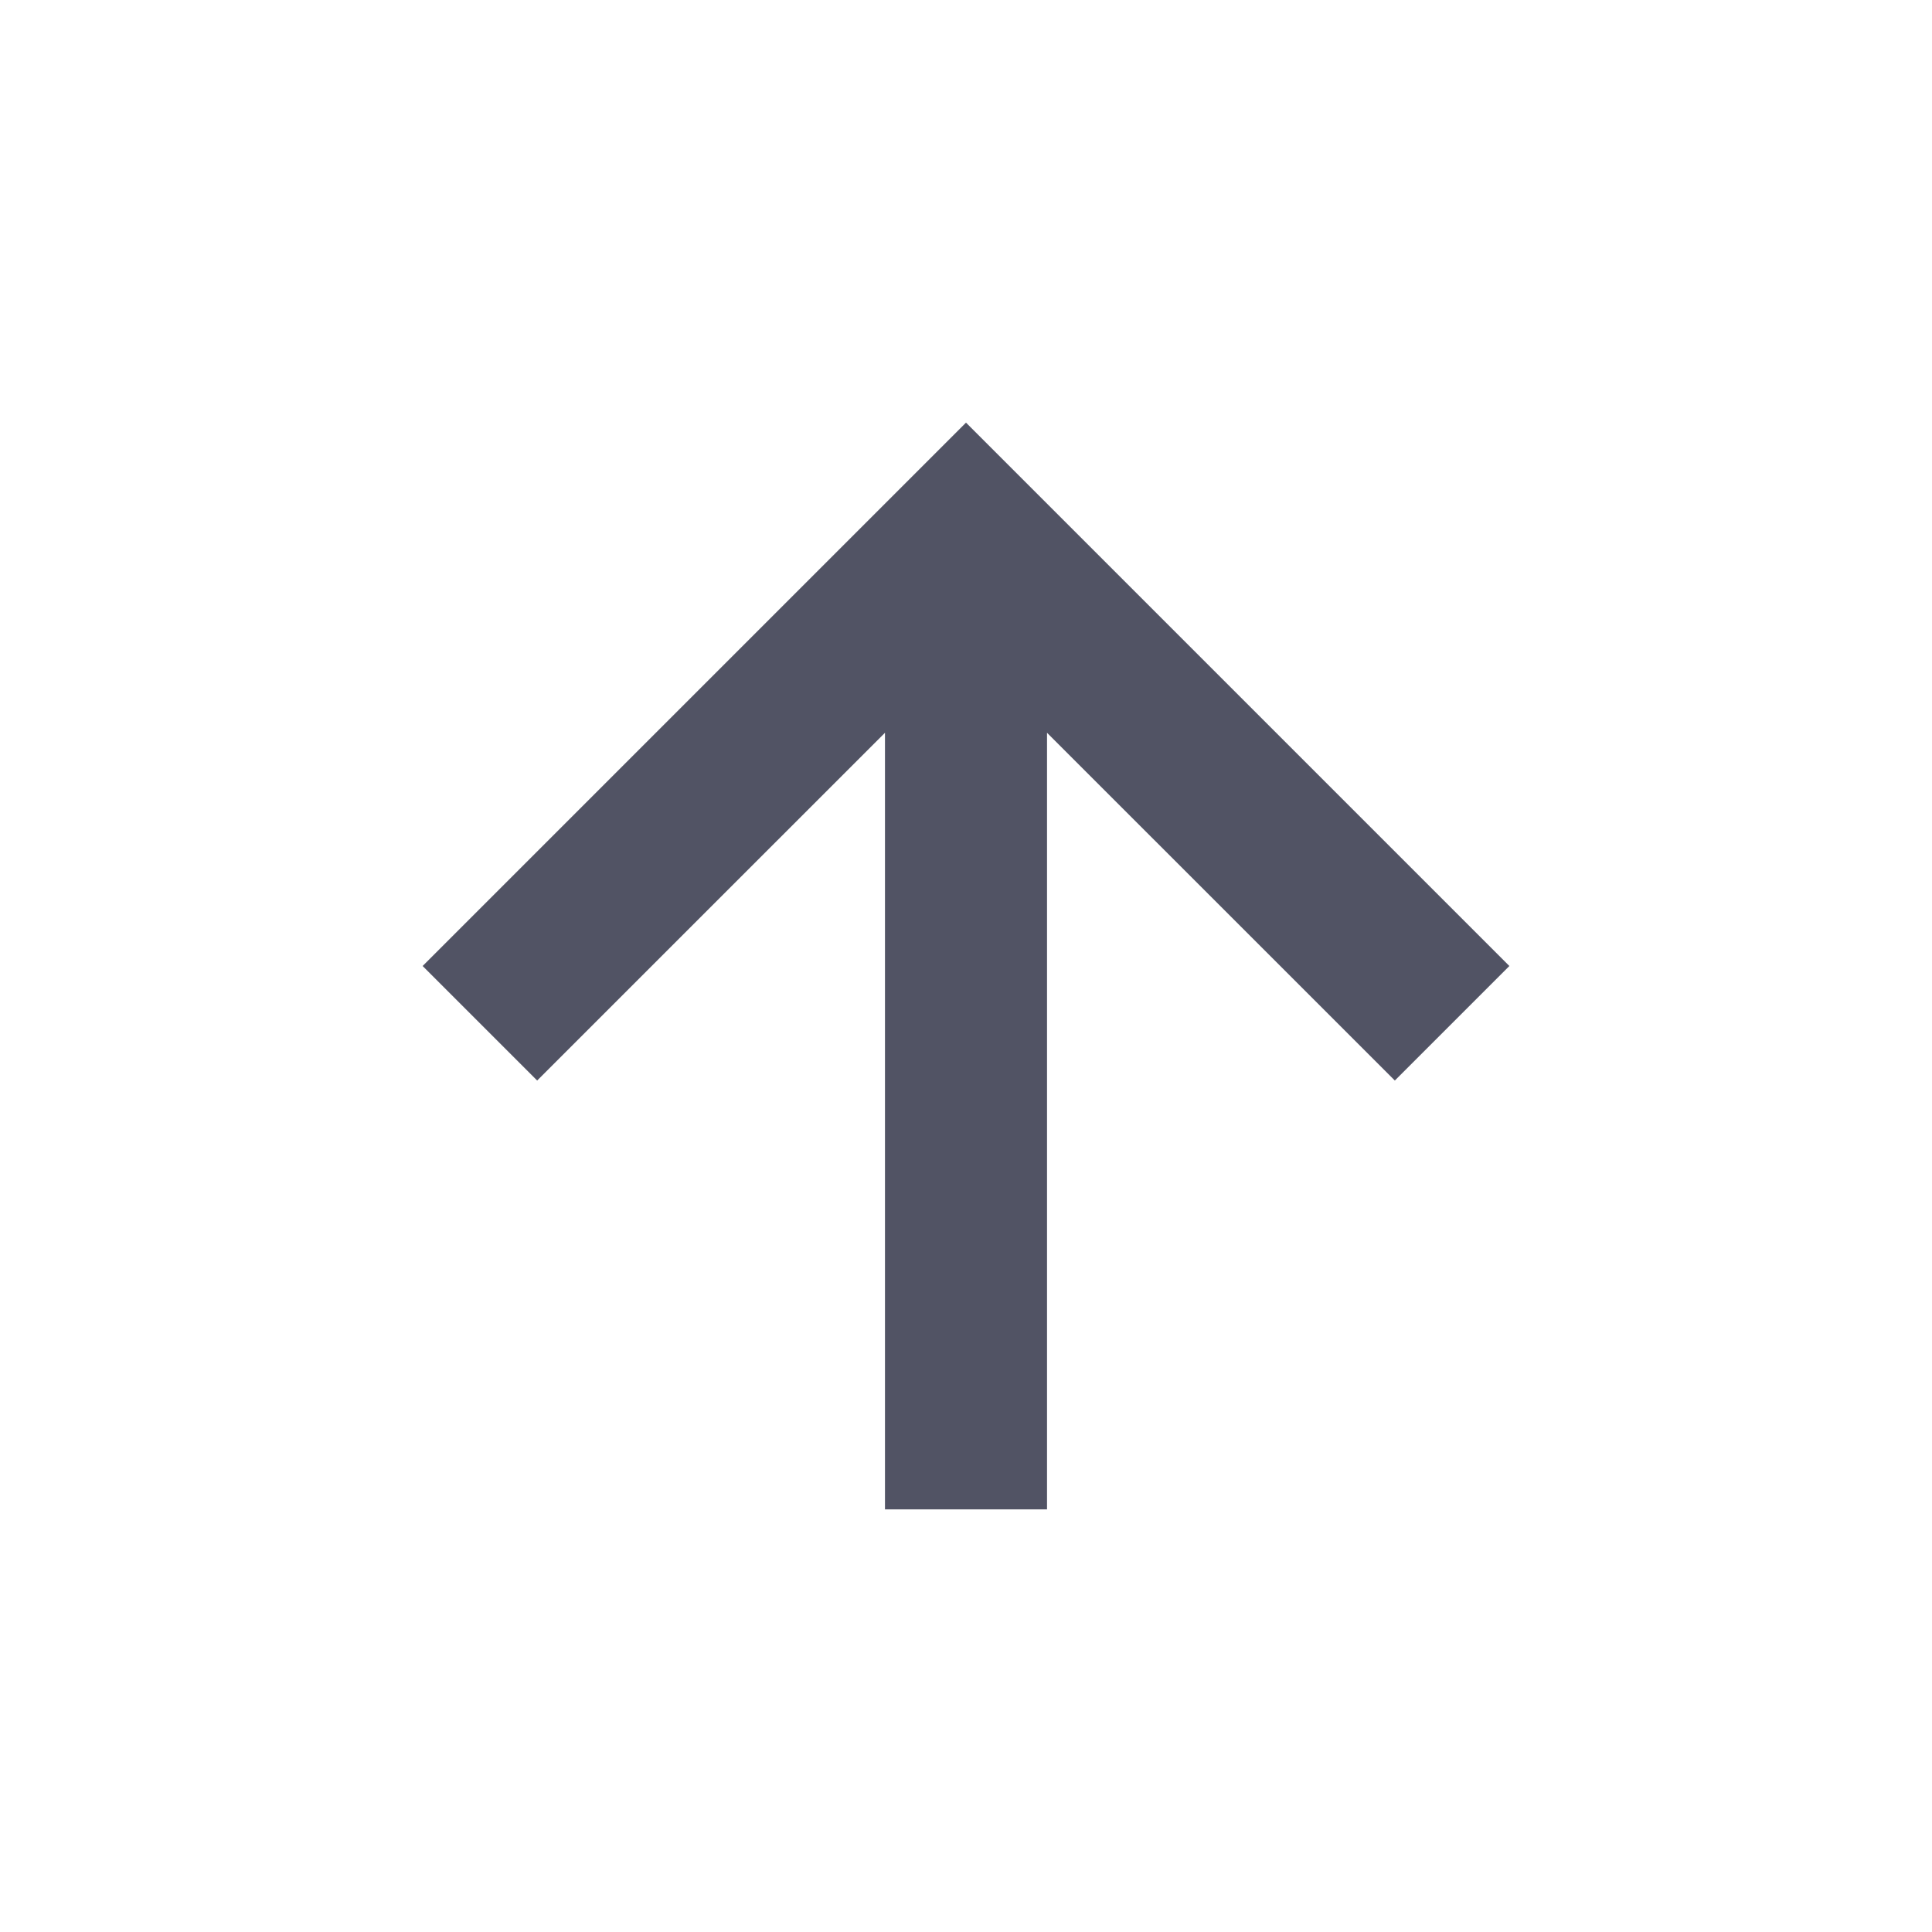
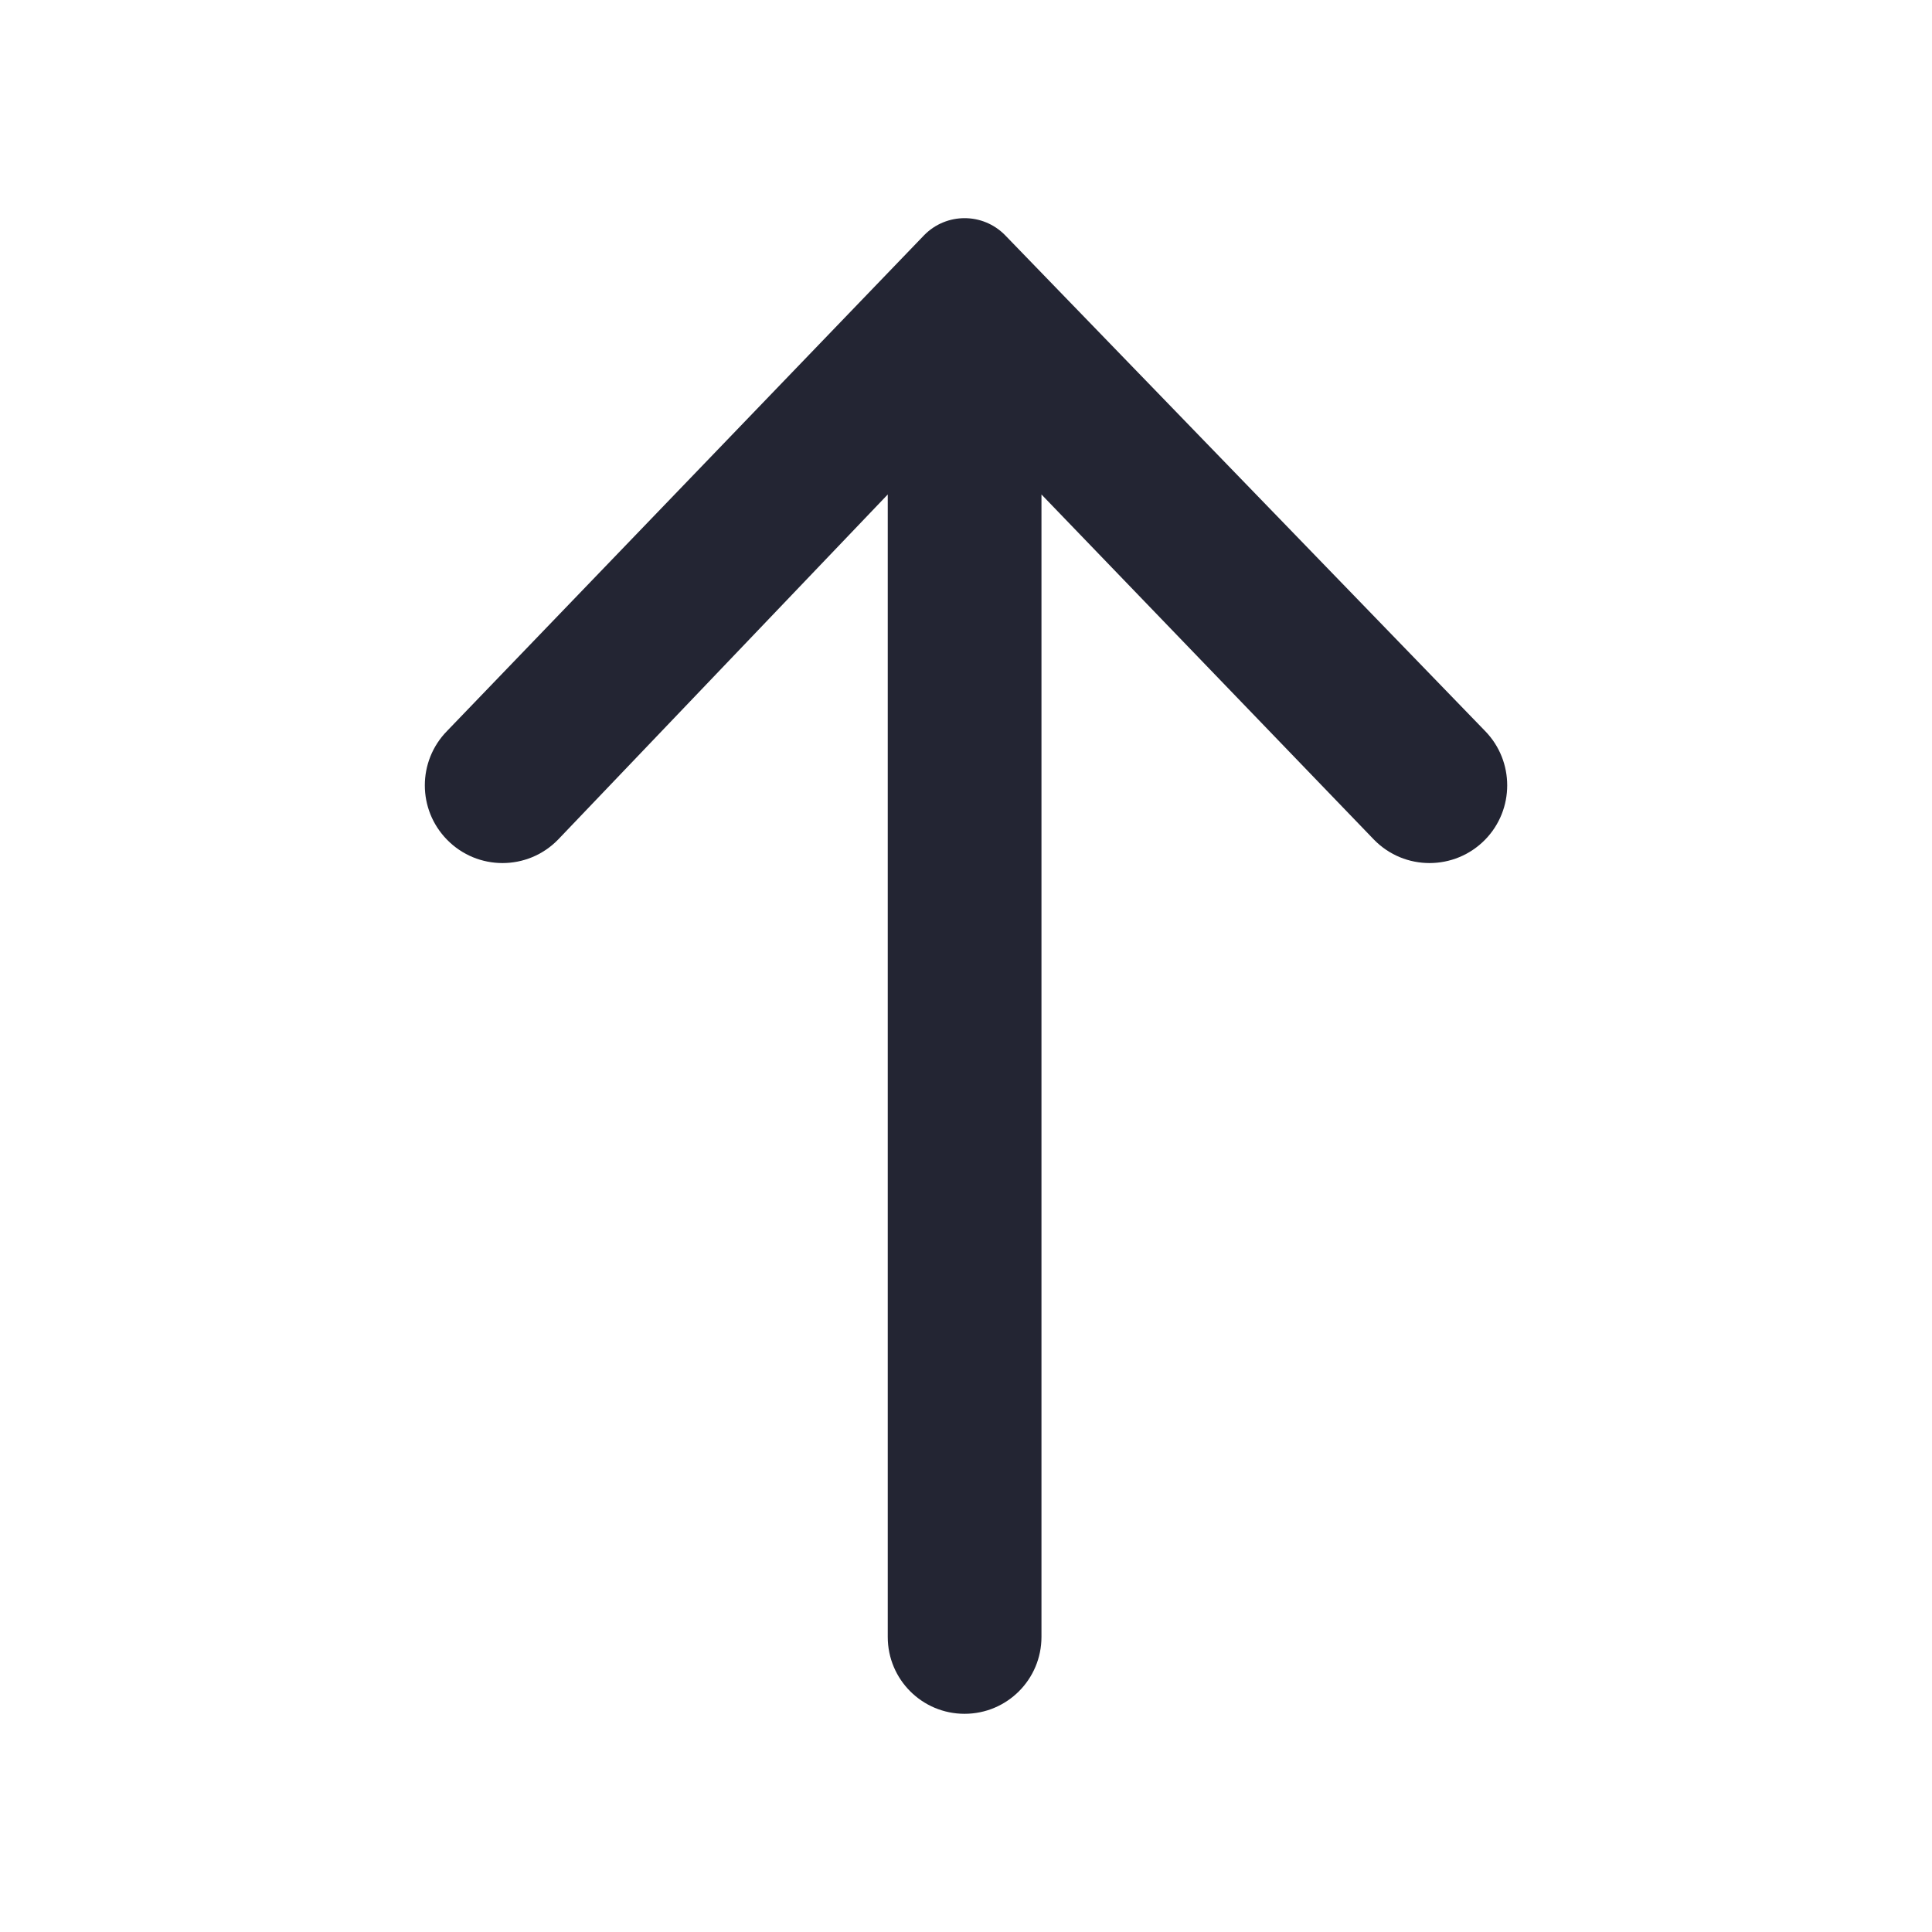
- <svg xmlns="http://www.w3.org/2000/svg" width="32" height="32" viewBox="0 0 32 32" fill="none">
-   <path d="M23.103 17.897L25 16L16 7L7 16L8.897 17.897L14.658 12.137L14.658 25L17.342 25L17.342 12.137L23.103 17.897Z" fill="#515364" />
+ <svg xmlns="http://www.w3.org/2000/svg" width="16" height="16" viewBox="0 0 16 16" fill="none">
+   <path d="M12.299 6.954C12.543 6.704 12.543 6.304 12.299 6.054L8.323 1.947C8.139 1.76 7.838 1.76 7.654 1.947L3.702 6.054C3.457 6.304 3.457 6.704 3.702 6.954C3.954 7.212 4.369 7.212 4.621 6.954L7.352 4.095L7.352 13.557C7.352 13.909 7.637 14.193 7.988 14.193C8.34 14.193 8.625 13.908 8.625 13.556L8.625 4.095L11.379 6.954C11.631 7.212 12.046 7.212 12.299 6.954Z" fill="#232533" />
</svg>
